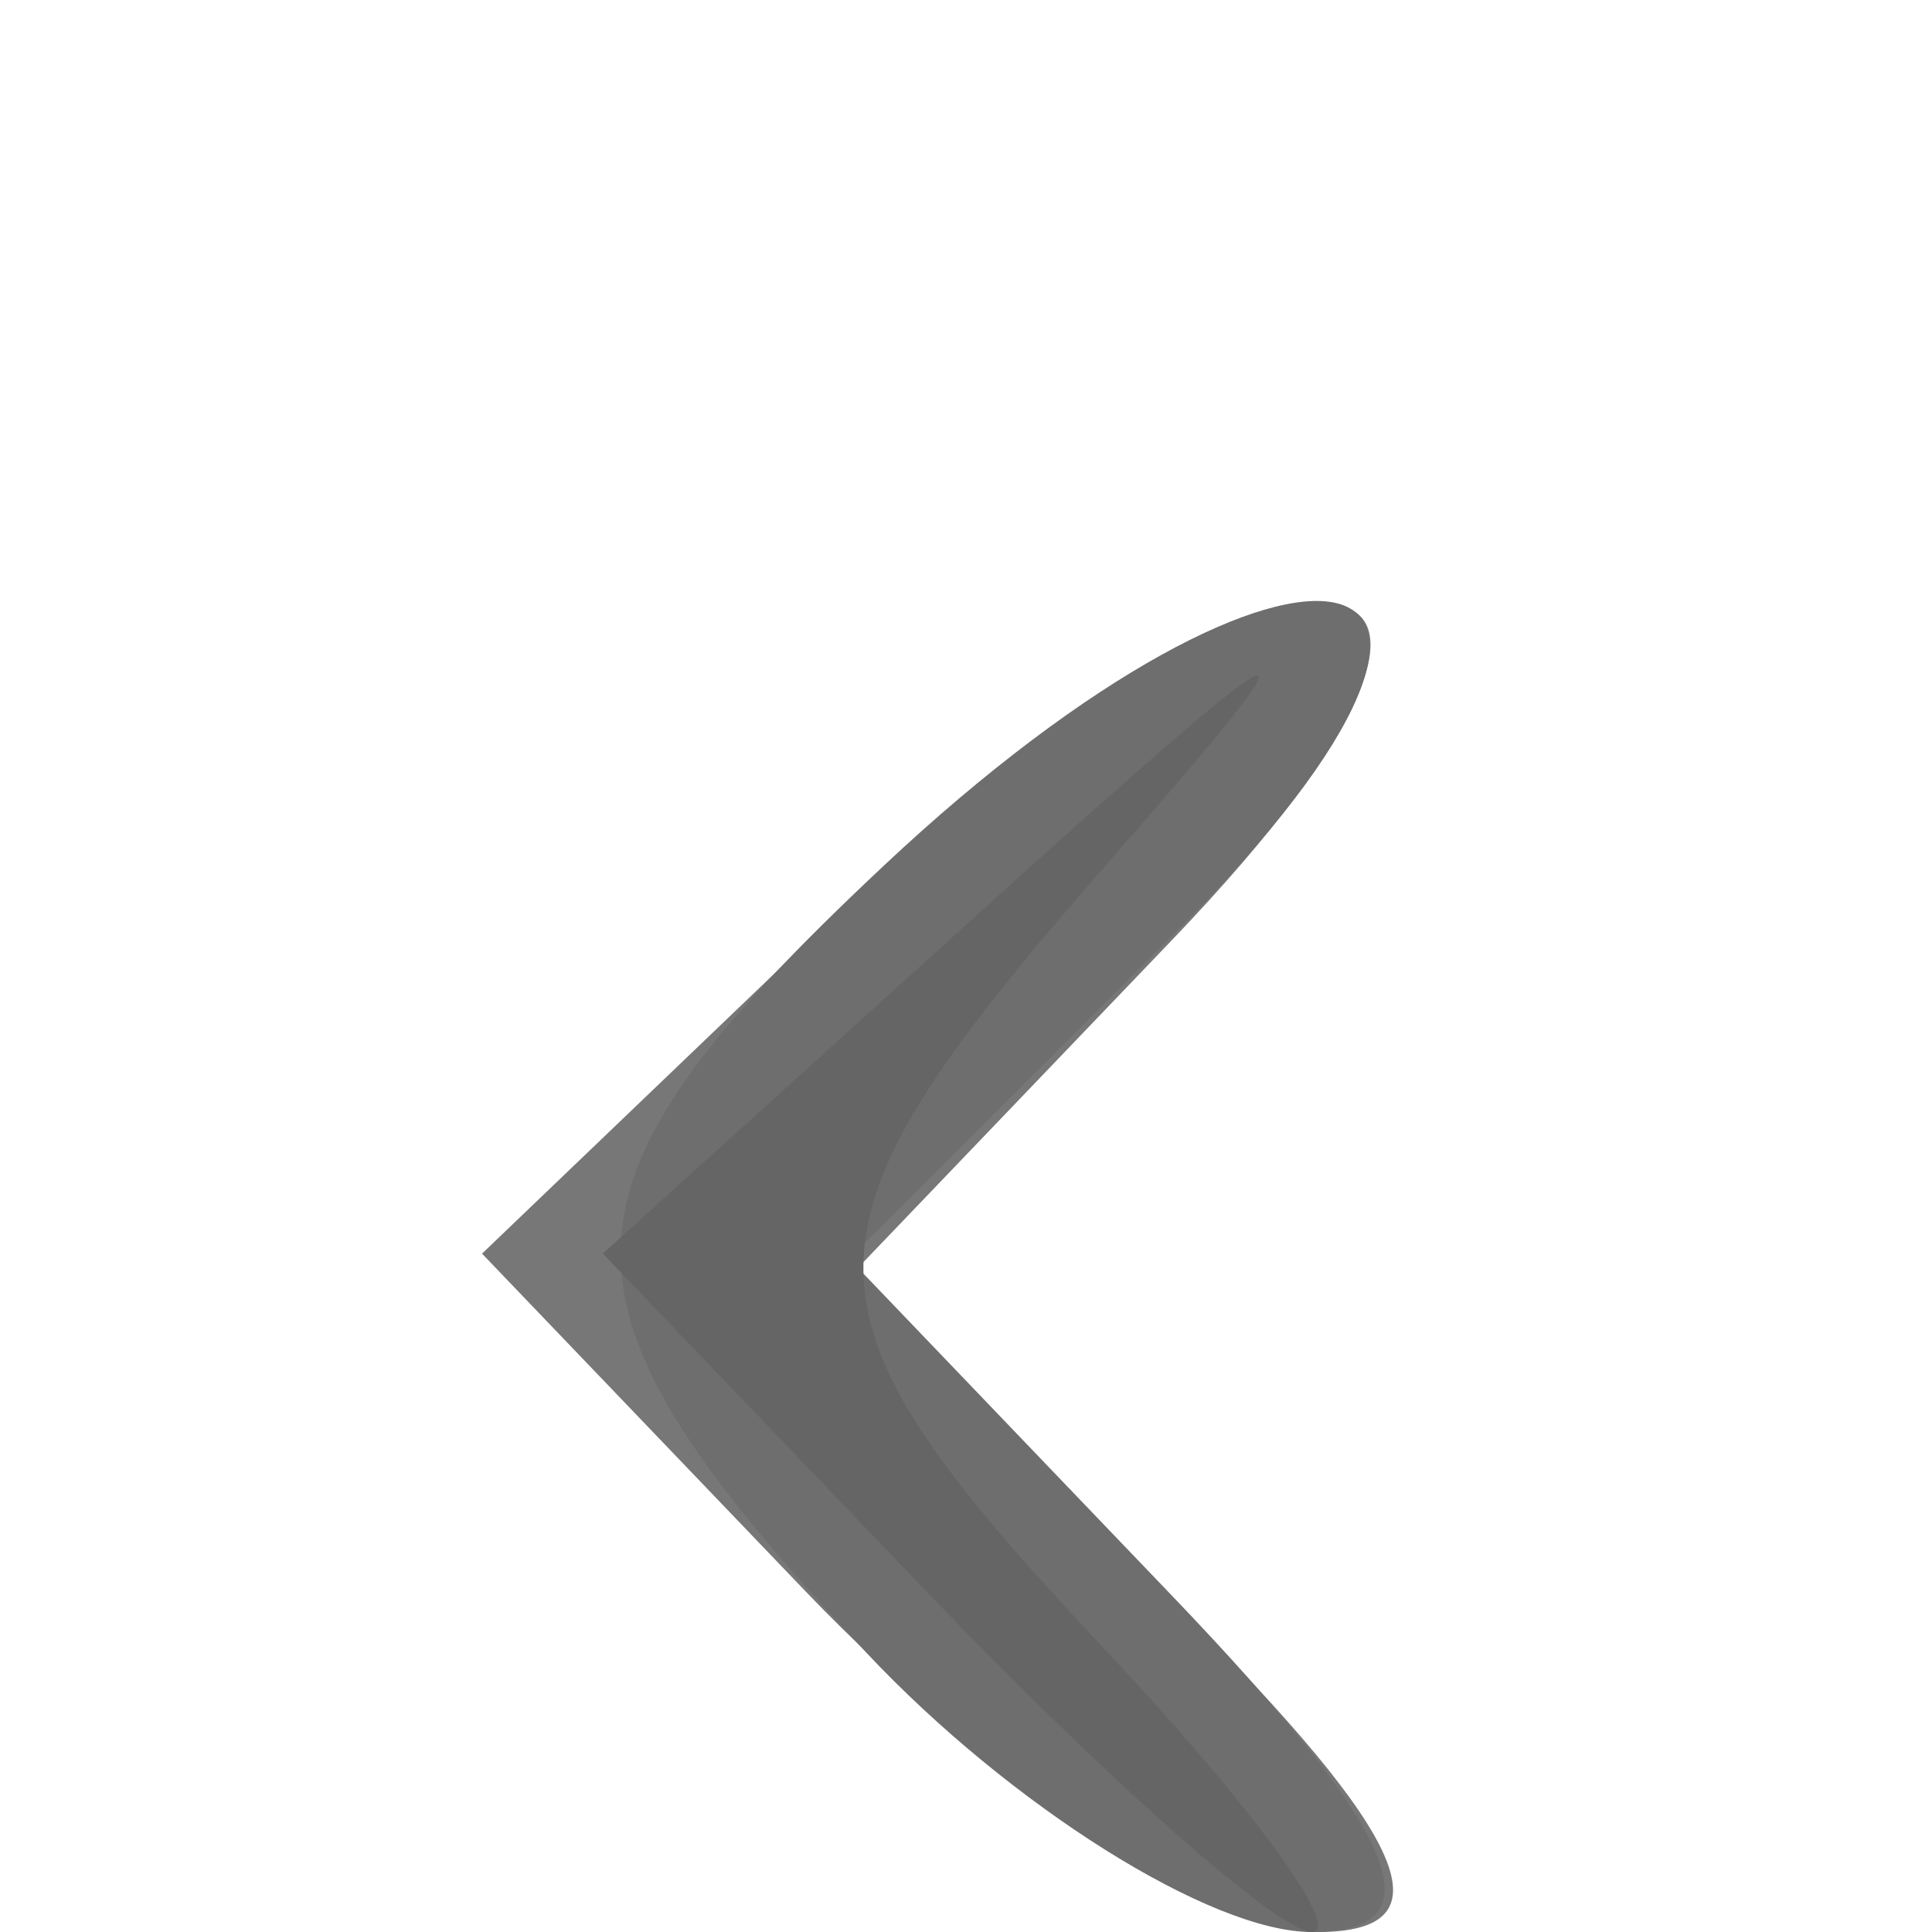
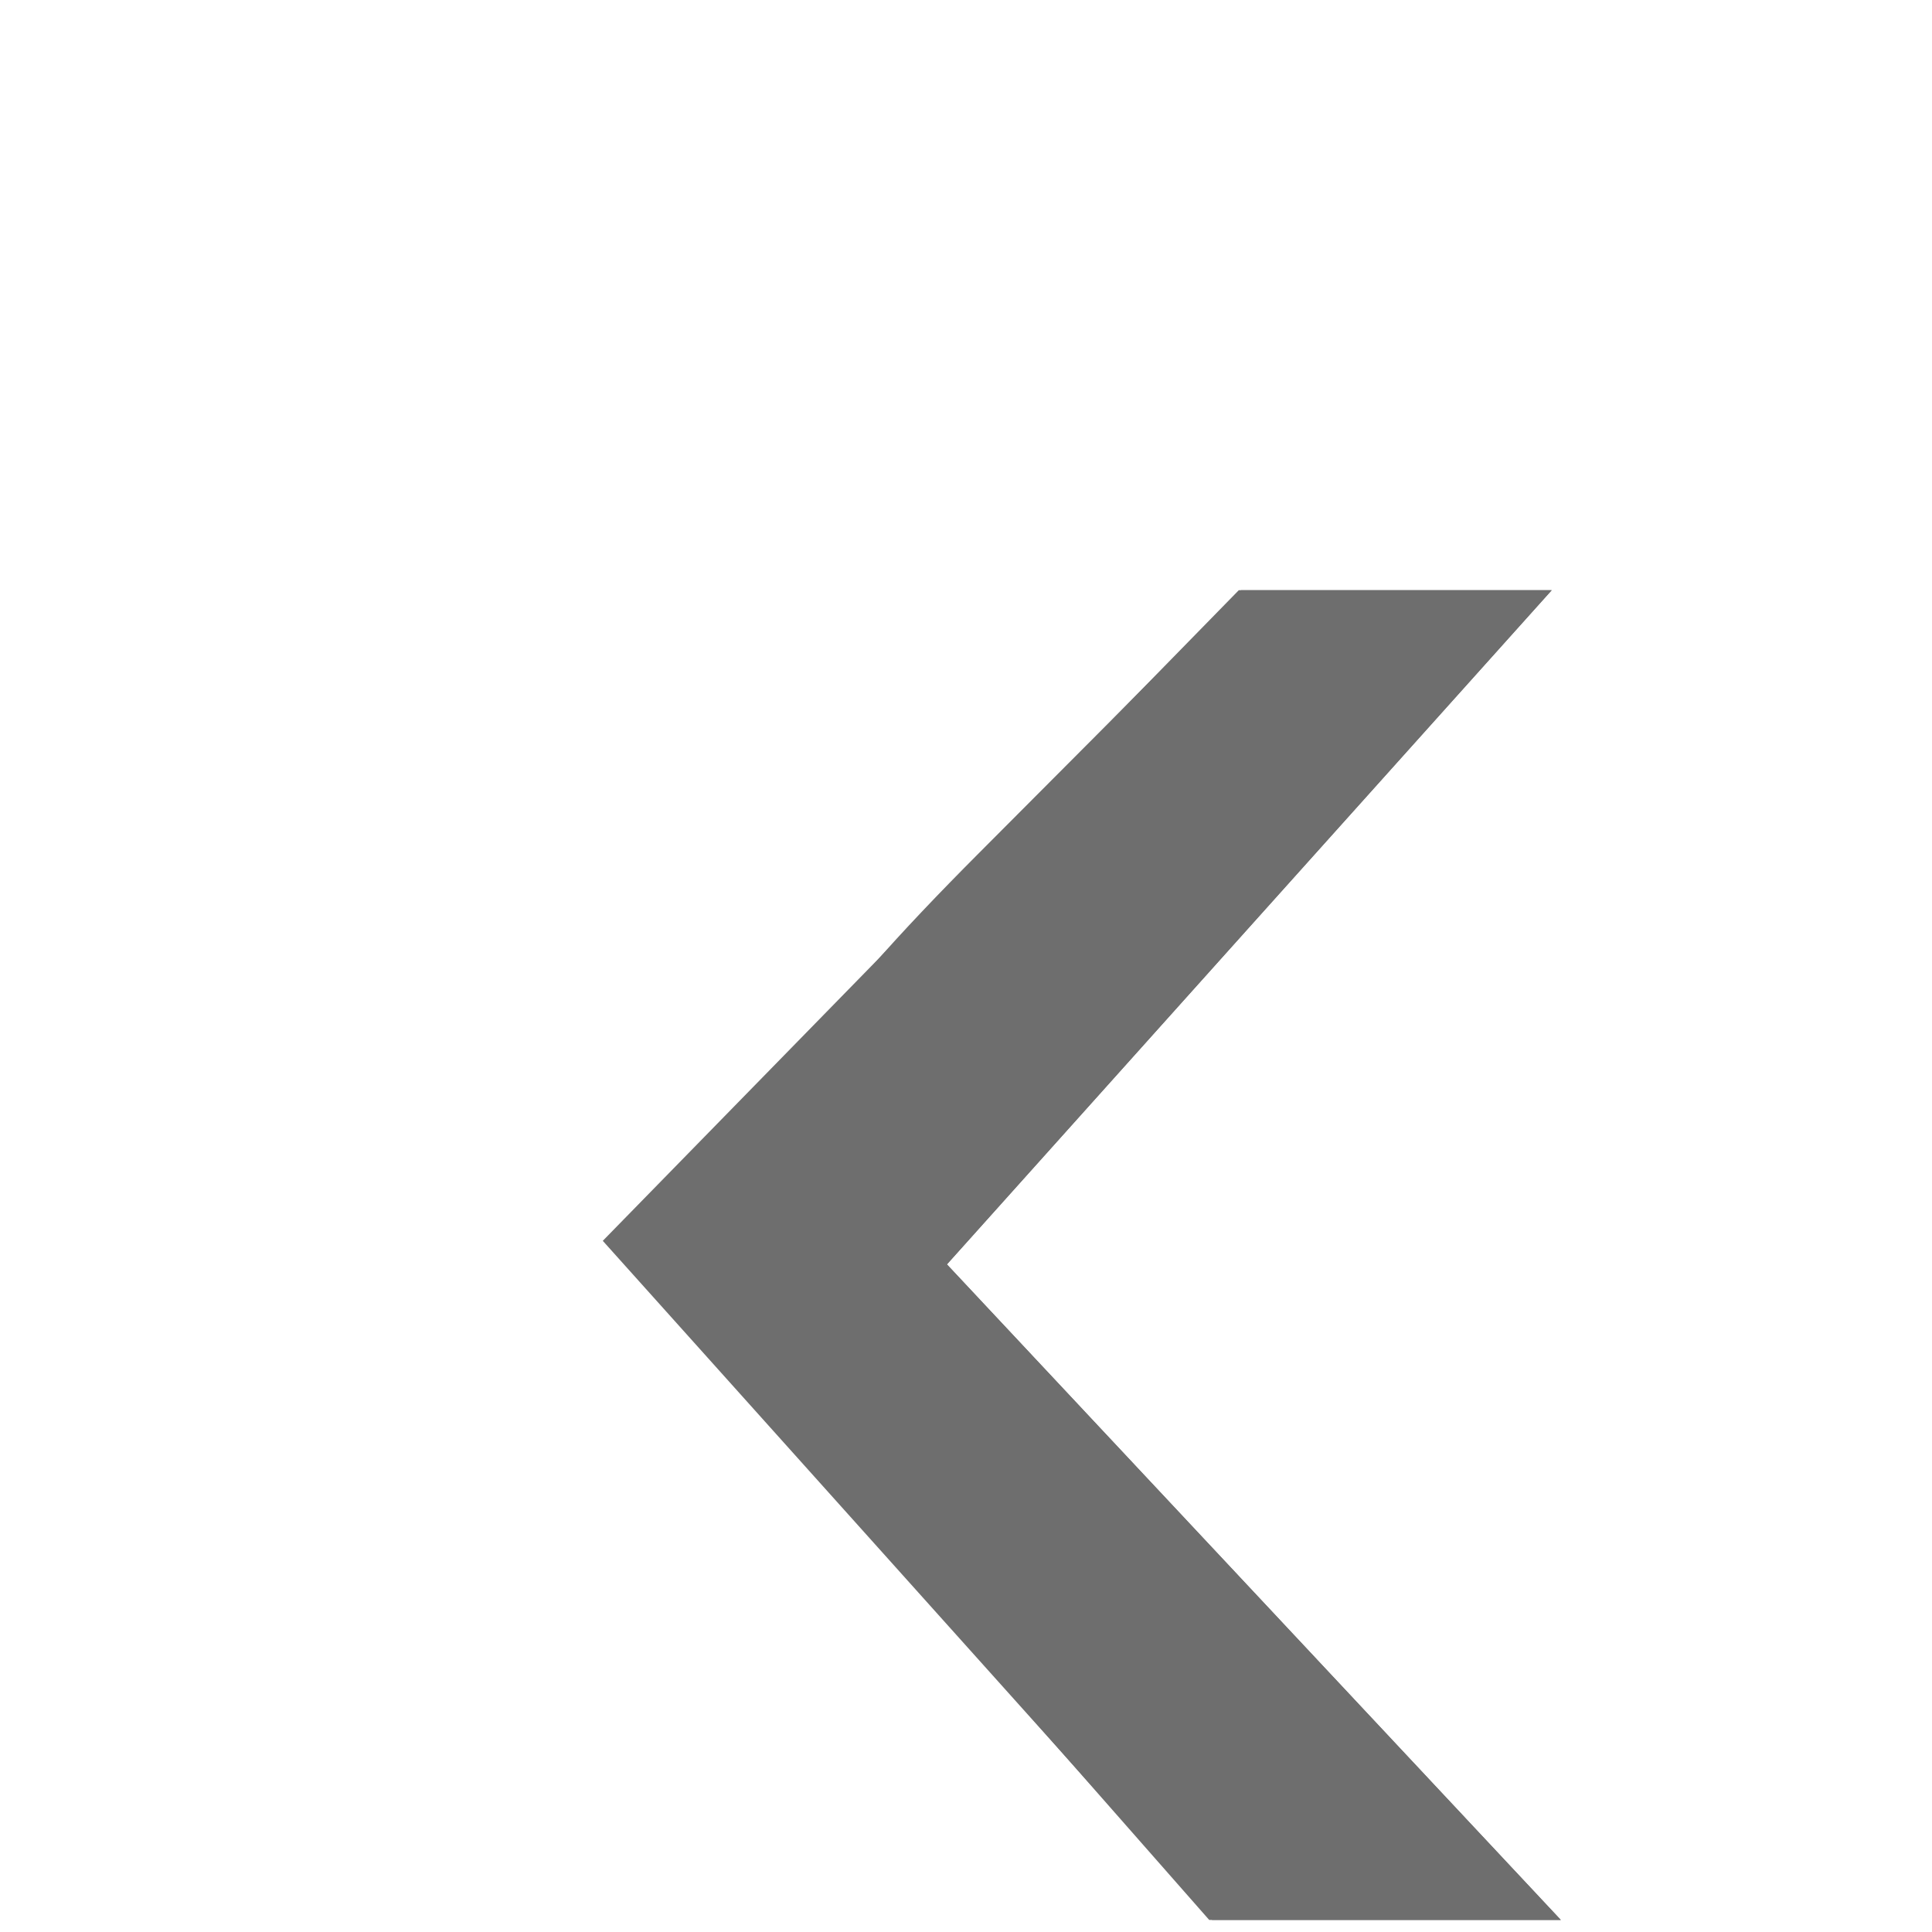
<svg xmlns="http://www.w3.org/2000/svg" id="svg3912" version="1.1" width="16" height="16">
  <defs id="defs3916" />
  <g id="g3964">
-     <path style="fill:#777777" d="M 6.683,13.191 3.992,10.382 6.801,7.691 C 10.602,4.049 13.201,4.137 9.703,7.788 L 7.031,10.577 9.743,13.288 C 11.678,15.223 12.013,16 10.914,16 10.067,16 8.163,14.736 6.683,13.191 z" id="path3970" />
-     <path style="fill:#6e6e6e" d="M 7.174,13.686 C 4.43,10.764 4.449,9.866 7.314,7.174 10.772,3.926 13.029,4.425 9.743,7.712 L 7.031,10.423 9.703,13.212 C 11.598,15.19 11.935,16 10.861,16 10.029,16 8.37,14.958 7.174,13.686 z" id="path3968" />
-     <path style="fill:#656565" d="M 7.683,13.191 4.992,10.382 8.242,7.441 C 10.846,5.085 11.046,5.01 9.246,7.064 6.467,10.238 6.461,10.797 9.174,13.686 10.37,14.958 11.129,16 10.861,16 10.593,16 9.163,14.736 7.683,13.191 z" id="path3966" />
+     <g transform="matrix(0,1,-1,0,18.712,2.358)" id="g6423">
+       <path style="fill:#6e6e6e;fill-opacity:1" d="M 5.224,11.087 2.53,8.453 2.53,7.158 2.53,5.862 5.321,8.366 8.113,10.87 10.827,8.328 13.542,5.786 l 0,1.444 0,1.444 -2.812,2.523 L 7.918,13.72 5.224,11.087 Z" id="path6350" />
+       <path style="fill:#6e6e6e" d="M 4.707,10.605 2.53,8.435 l 0,-1.287 0,-1.287 L 5.321,8.366 8.113,10.87 10.827,8.328 13.542,5.786 l 0,1.456 0,1.456 -2.317,2.038 C 8.301,13.309 7.401,13.291 4.707,10.605 Z" id="path6348" />
+     </g>
  </g>
</svg>
